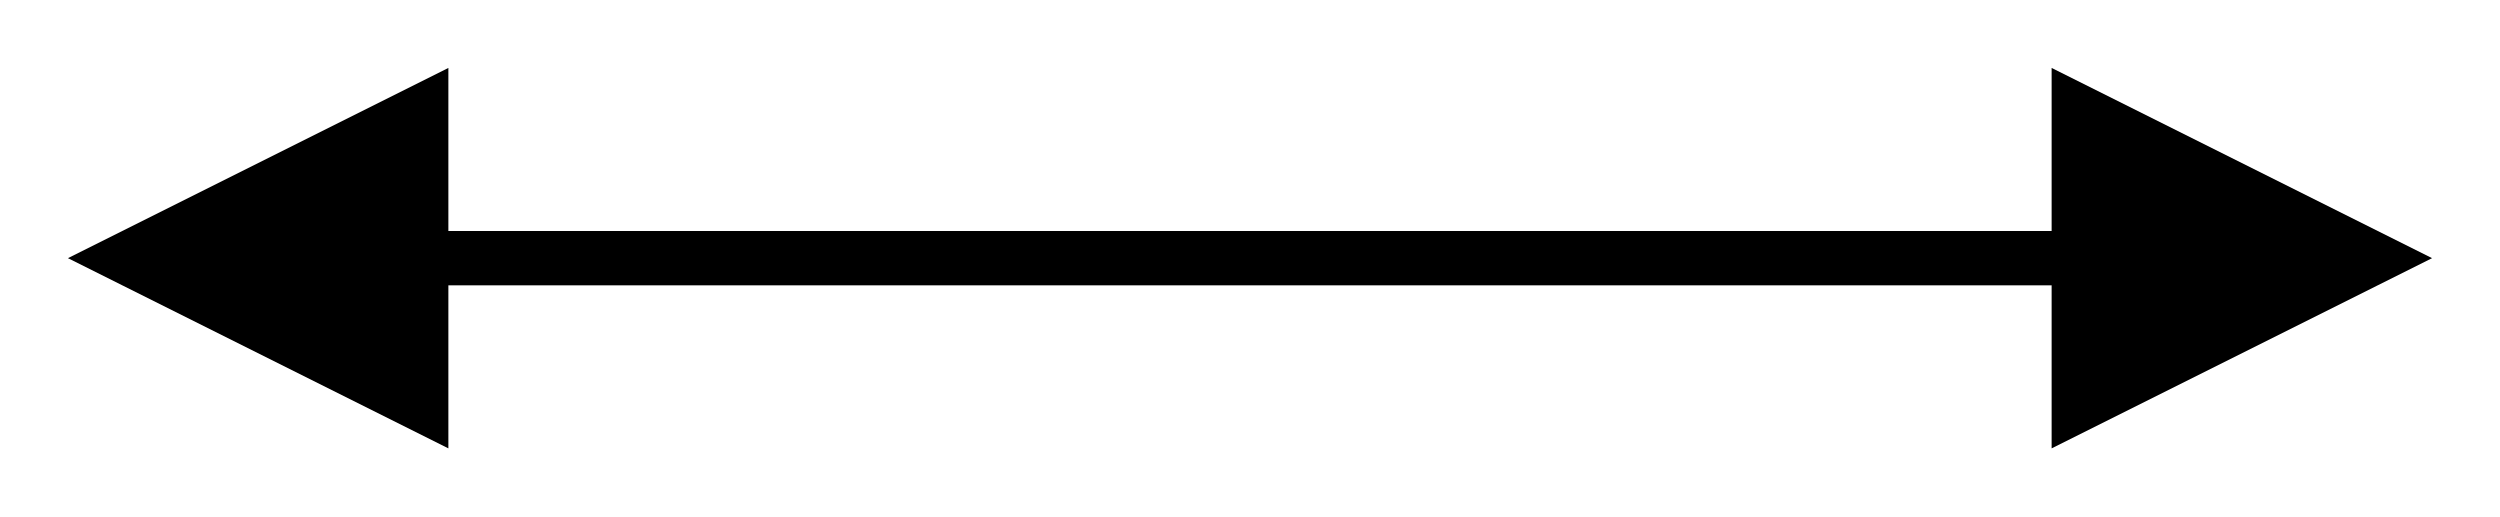
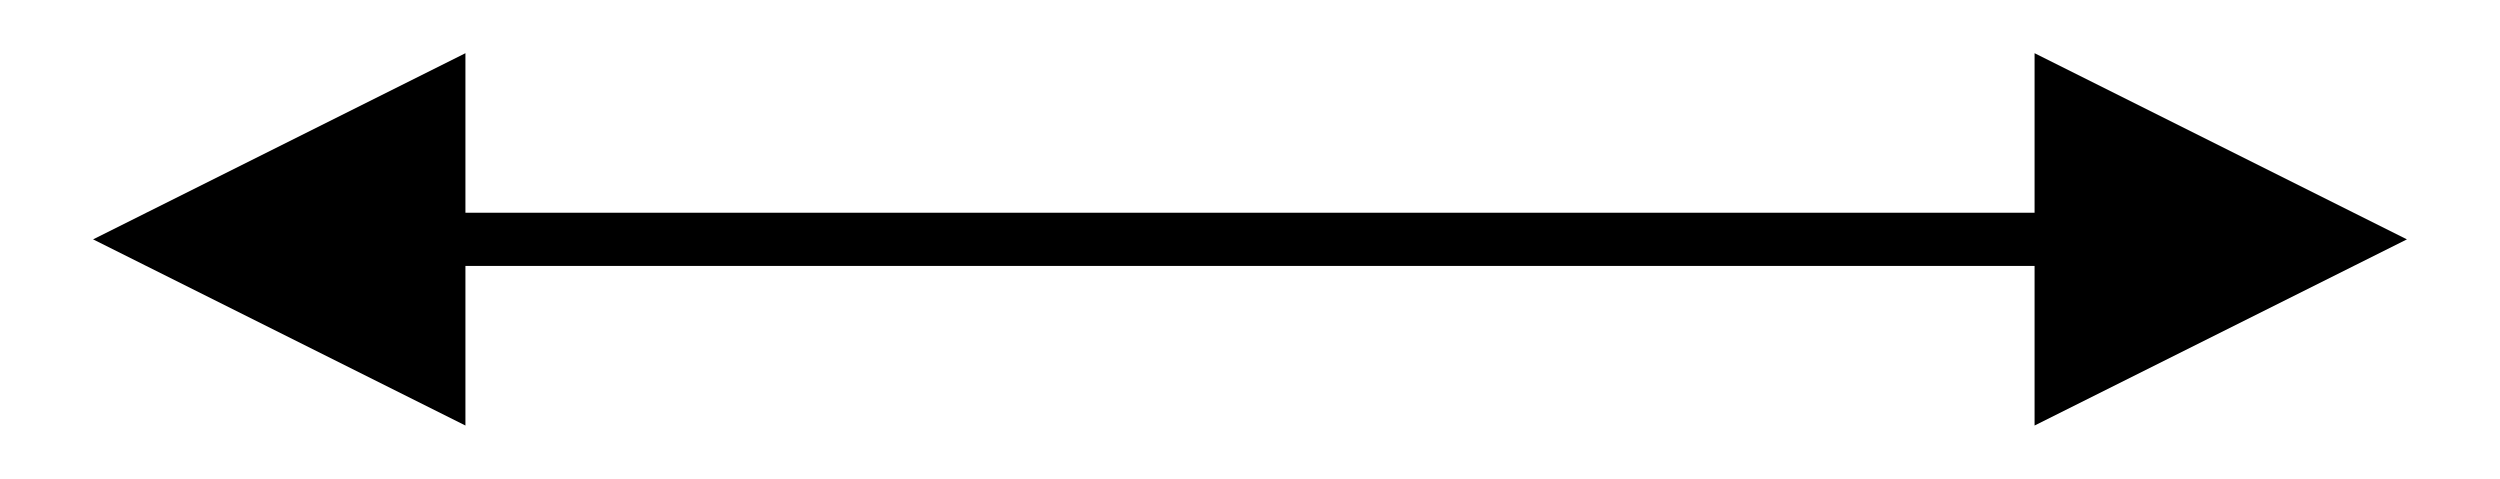
- <svg xmlns="http://www.w3.org/2000/svg" width="92" height="19" viewBox="0 0 92 19">
-   <g fill="none" fill-rule="evenodd">
-     <g fill="#000" fill-rule="nonzero">
-       <g>
-         <g>
-           <path d="M73.5-6.5l14 7-14 7v-6h-59v6L.5.5l14-7v6h59v-6z" transform="translate(-42, -7894) translate(0, 7452) translate(44, 451)" />
-         </g>
-       </g>
-     </g>
+ <svg xmlns="http://www.w3.org/2000/svg" width="94" height="18" viewBox="0 0 94 18">
+   <g fill="#000" fill-rule="nonzero" transform="translate(3, 8.5)">
+     <path d="M73.5-6.5l14 7-14 7v-6h-59v6L.5.5l14-7v6h59v-6z" />
  </g>
</svg>
